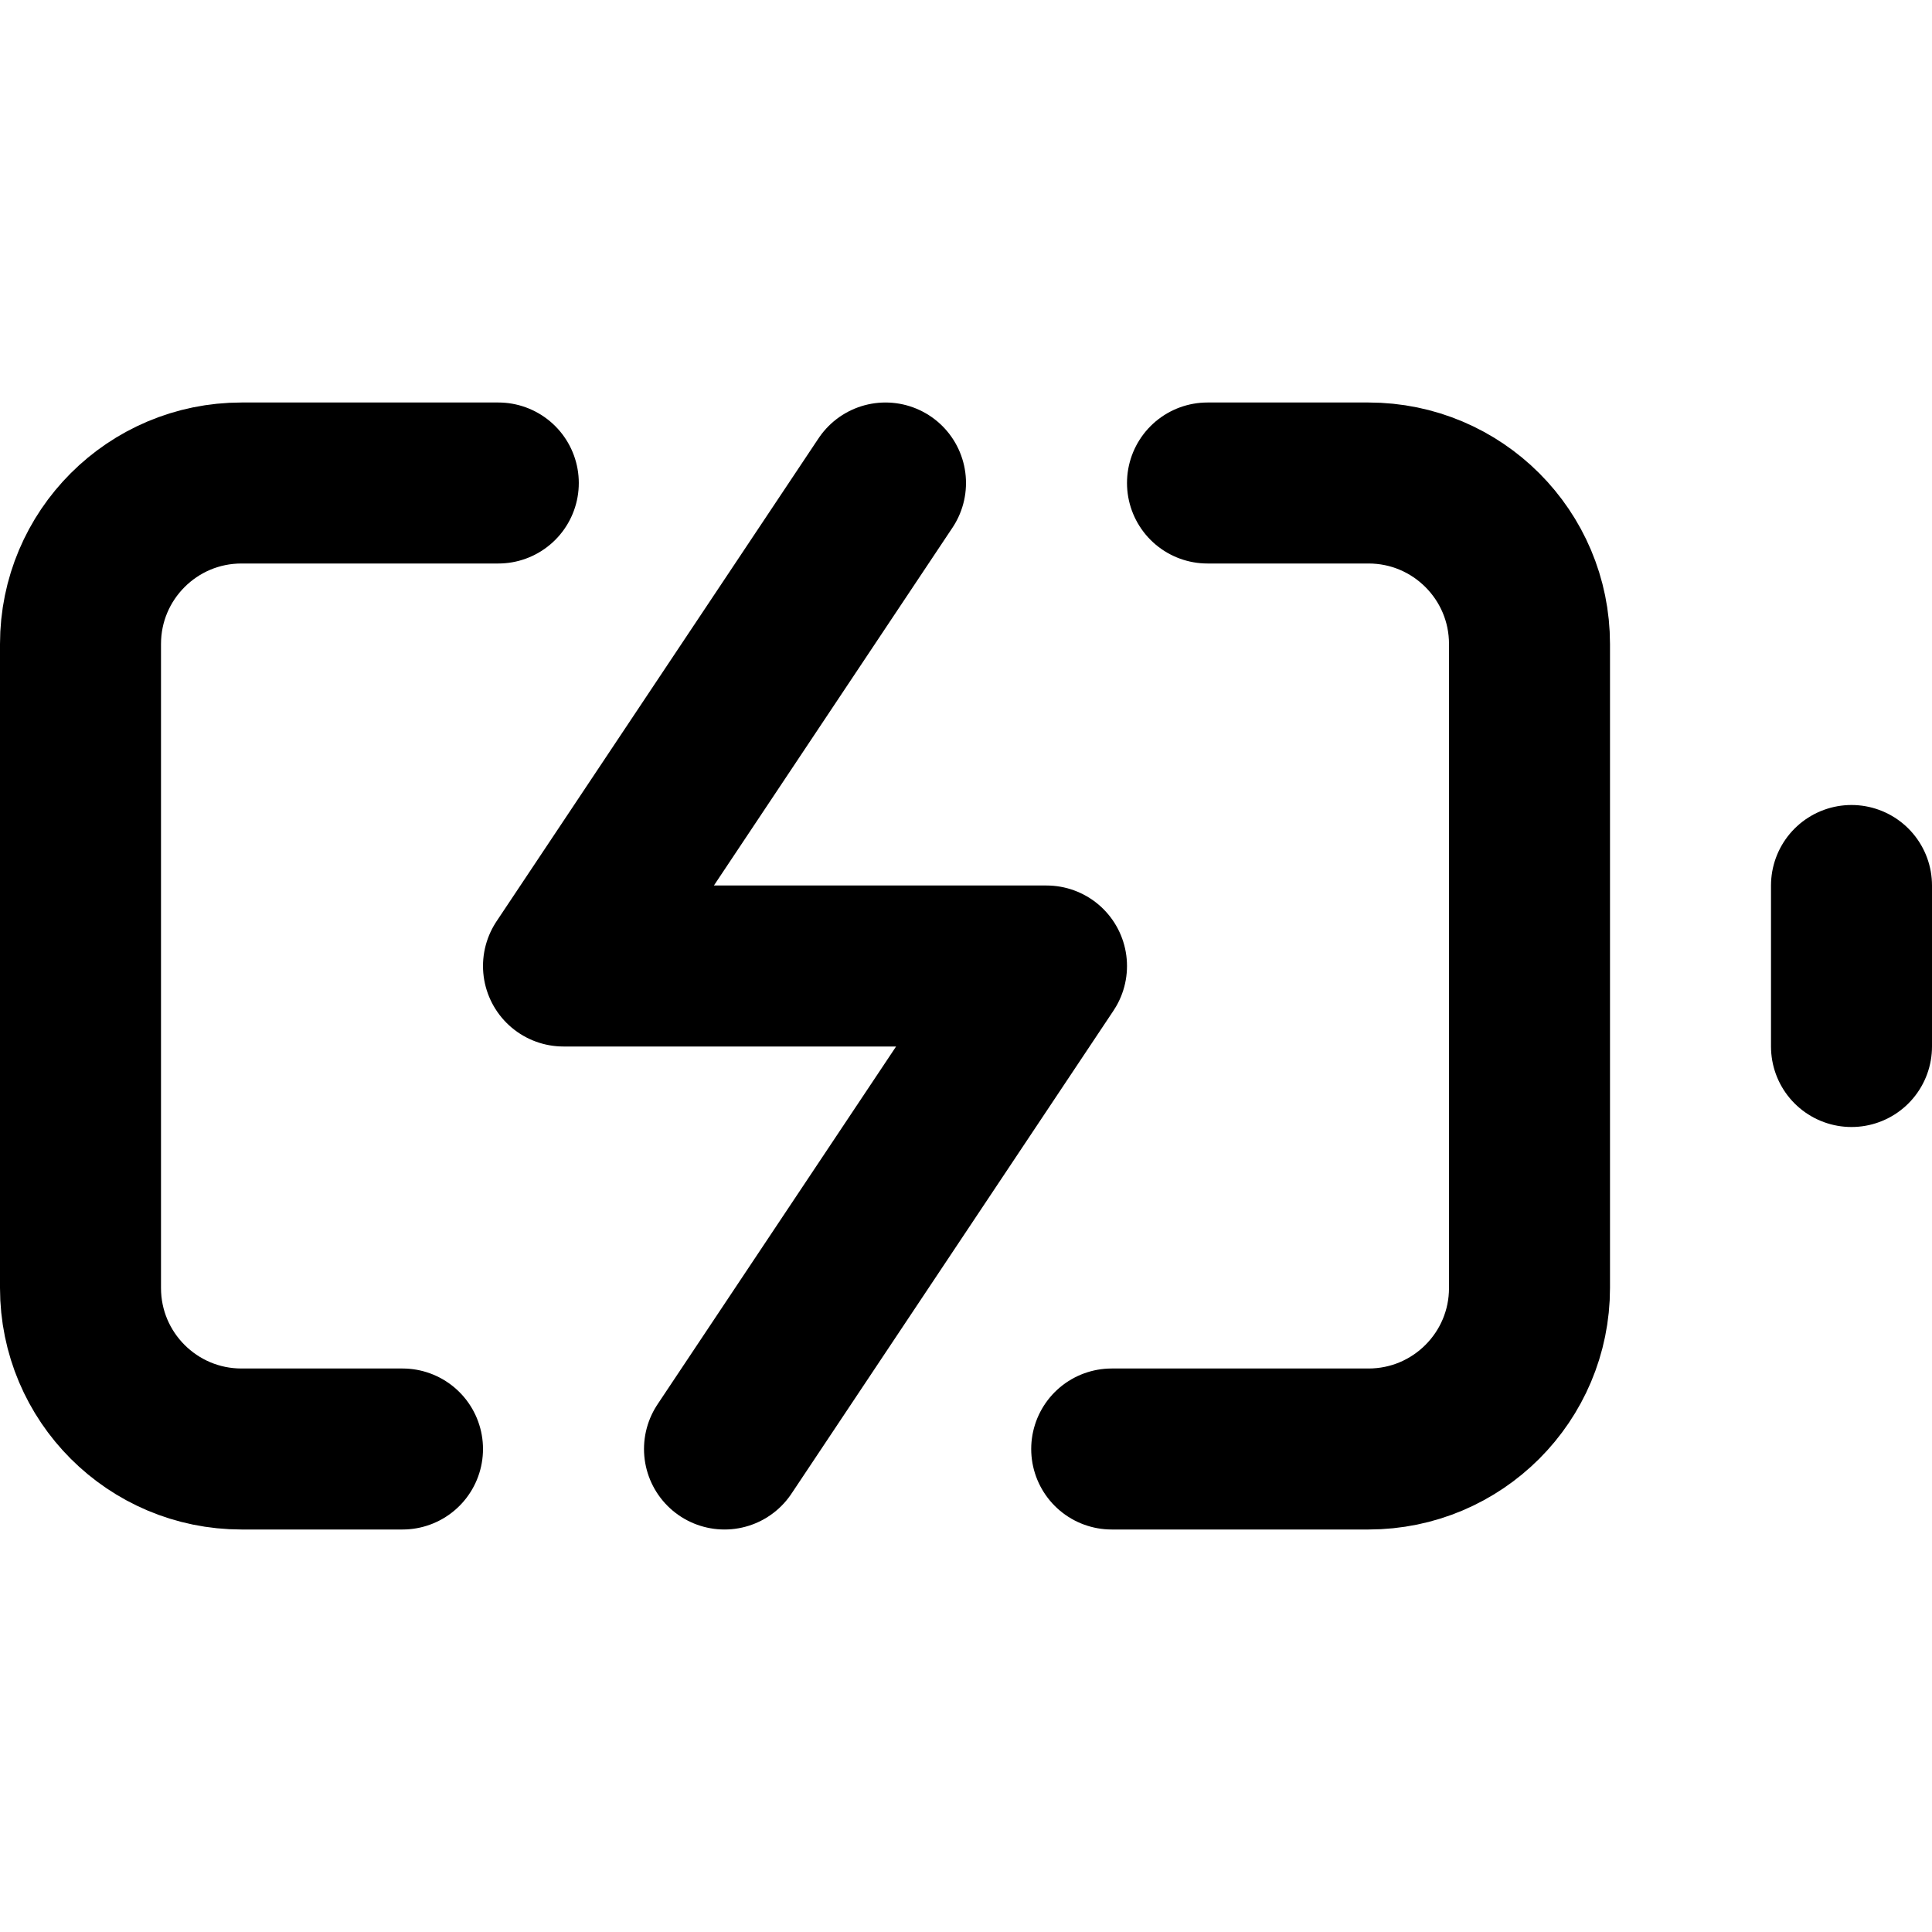
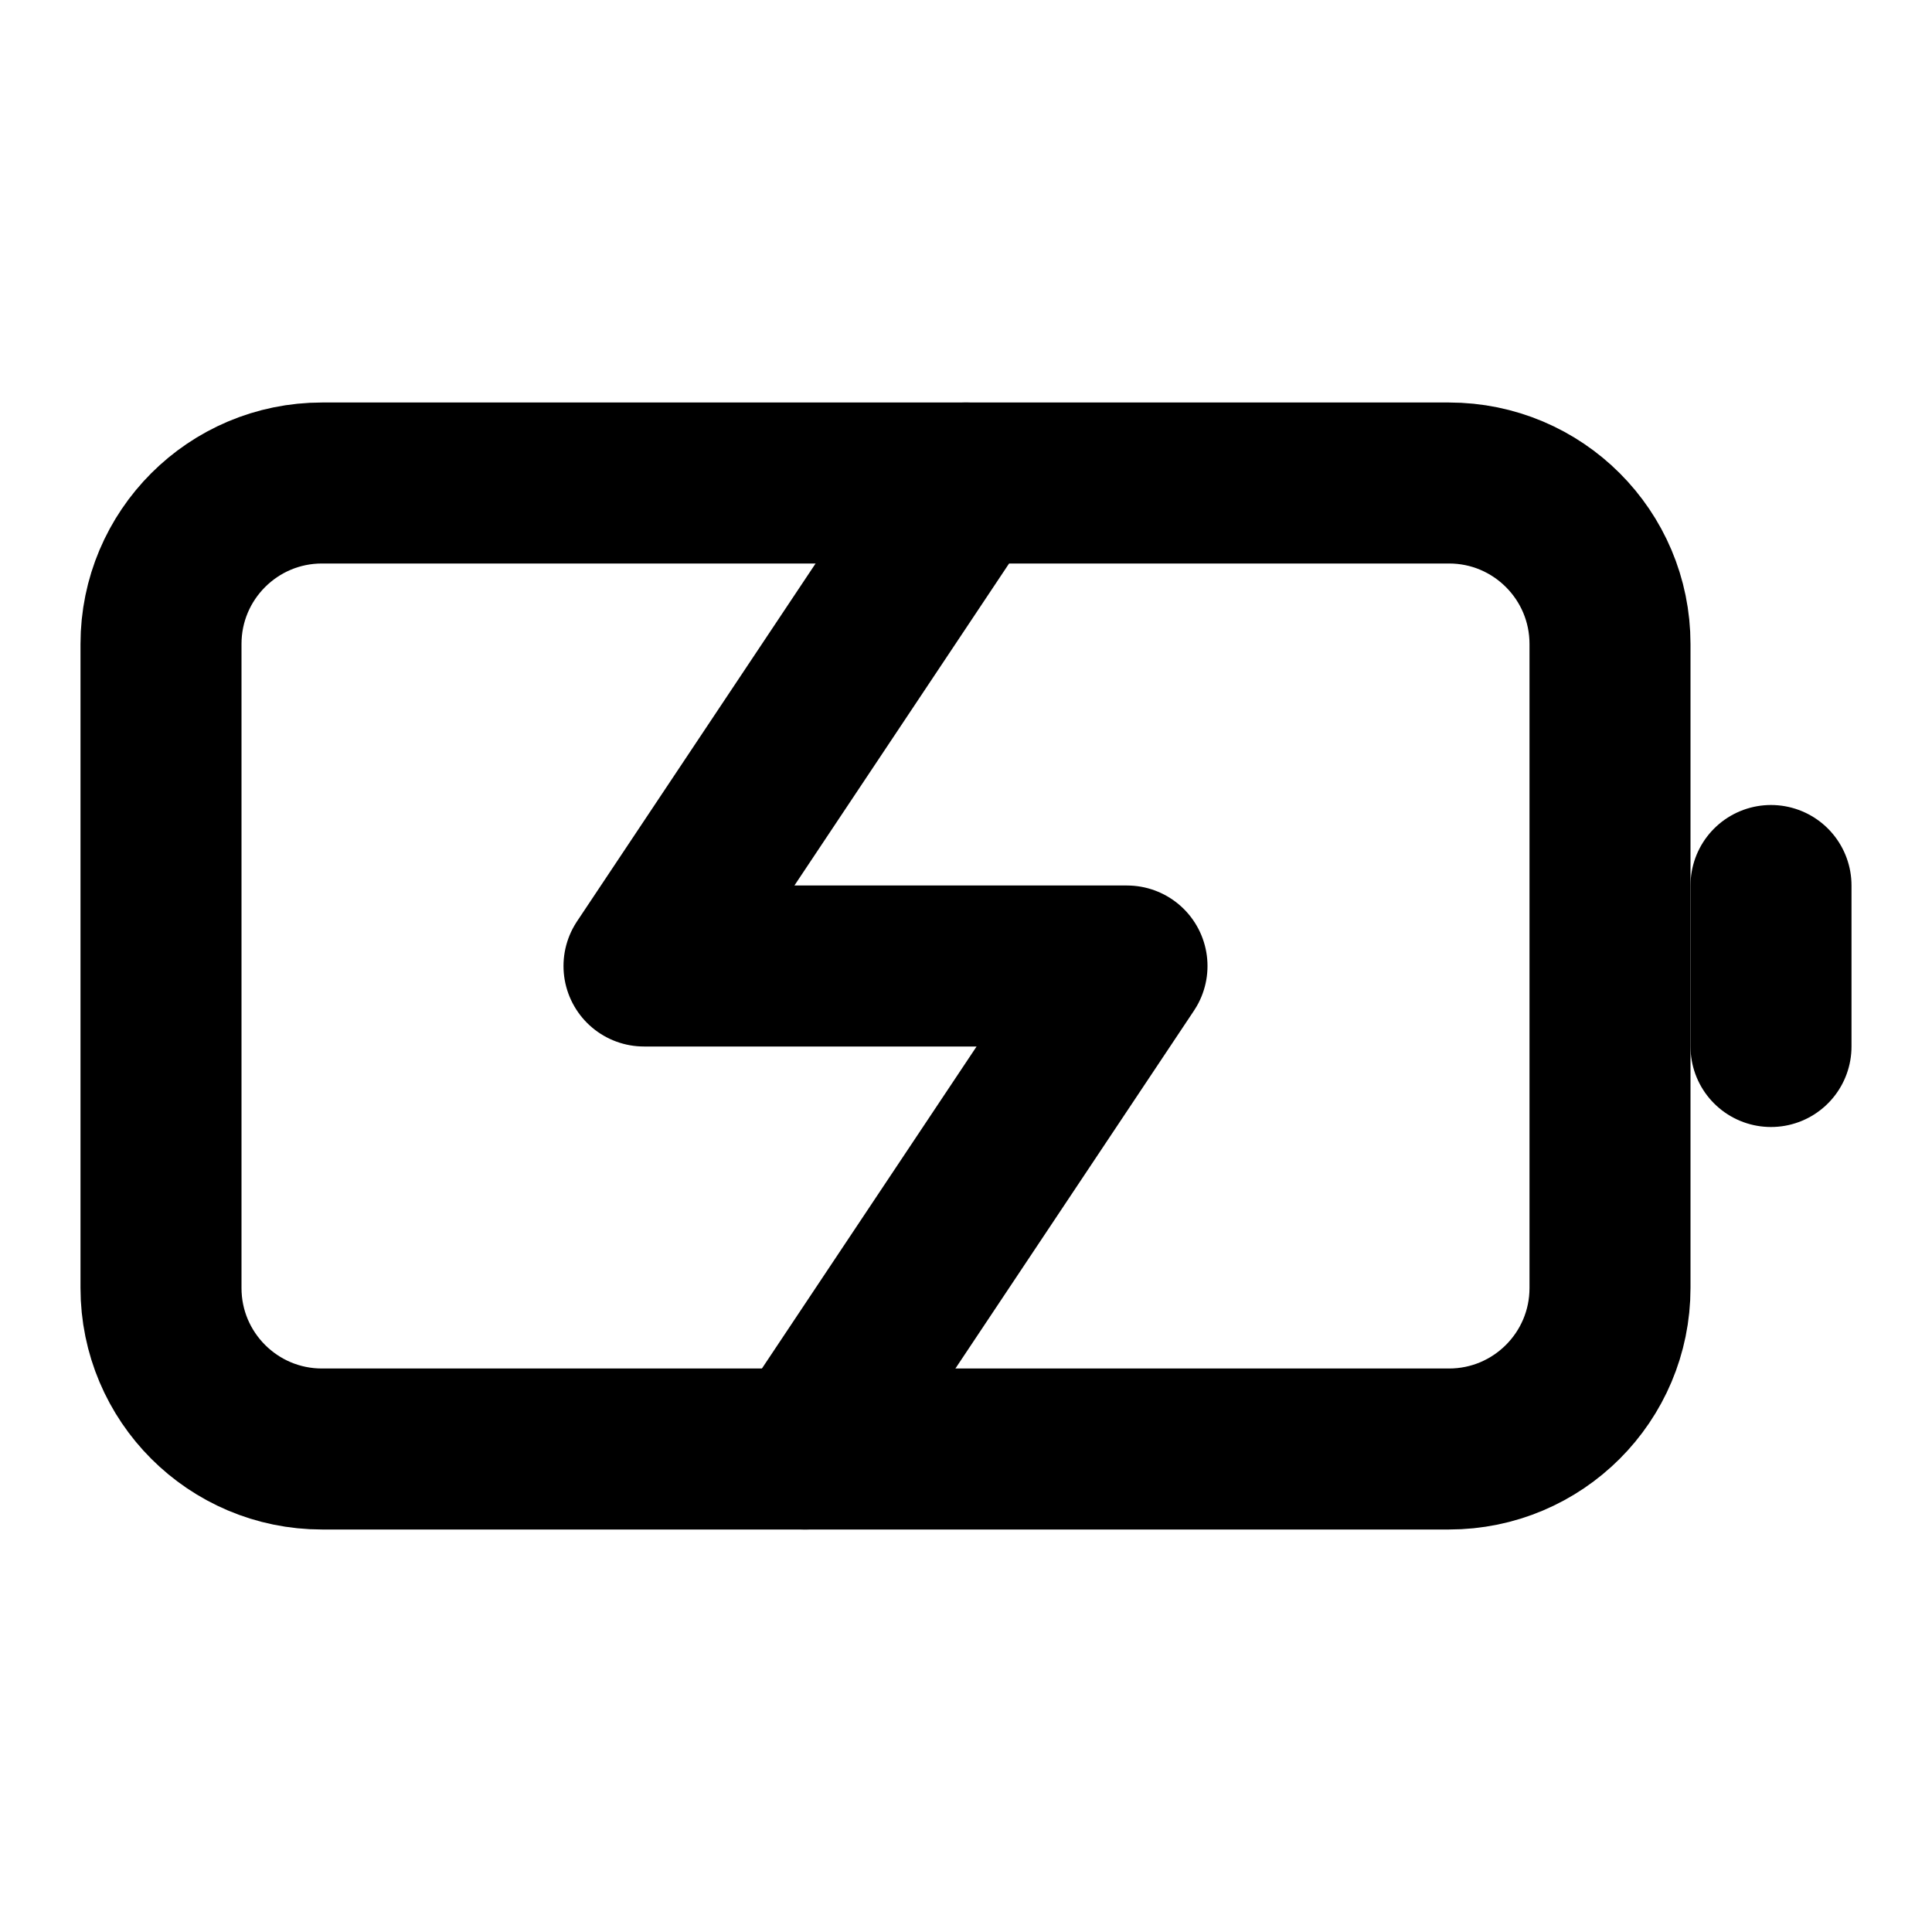
<svg xmlns="http://www.w3.org/2000/svg" width="24" height="24" viewBox="0 0 24 24" fill="none" stroke="currentColor" stroke-width="2" stroke-linecap="round" stroke-linejoin="round">
-   <path d="M5 18H3a2 2 0 0 1-2-2V8a2 2 0 0 1 2-2h3.19M15 6h2a2 2 0 0 1 2 2v8a2 2 0 0 1-2 2h-3.19" />
-   <line x1="23" y1="13" x2="23" y2="11" />
-   <polyline points="11 6 7 12 13 12 9 18" />
+   <line x1="22" y1="13" x2="22" y2="11" />
+   <rect x="2" y="6" rx="2" ry="2" width="18" height="12" />
+   <polyline points="12 6 8 12 14 12 10 18" />
</svg>
